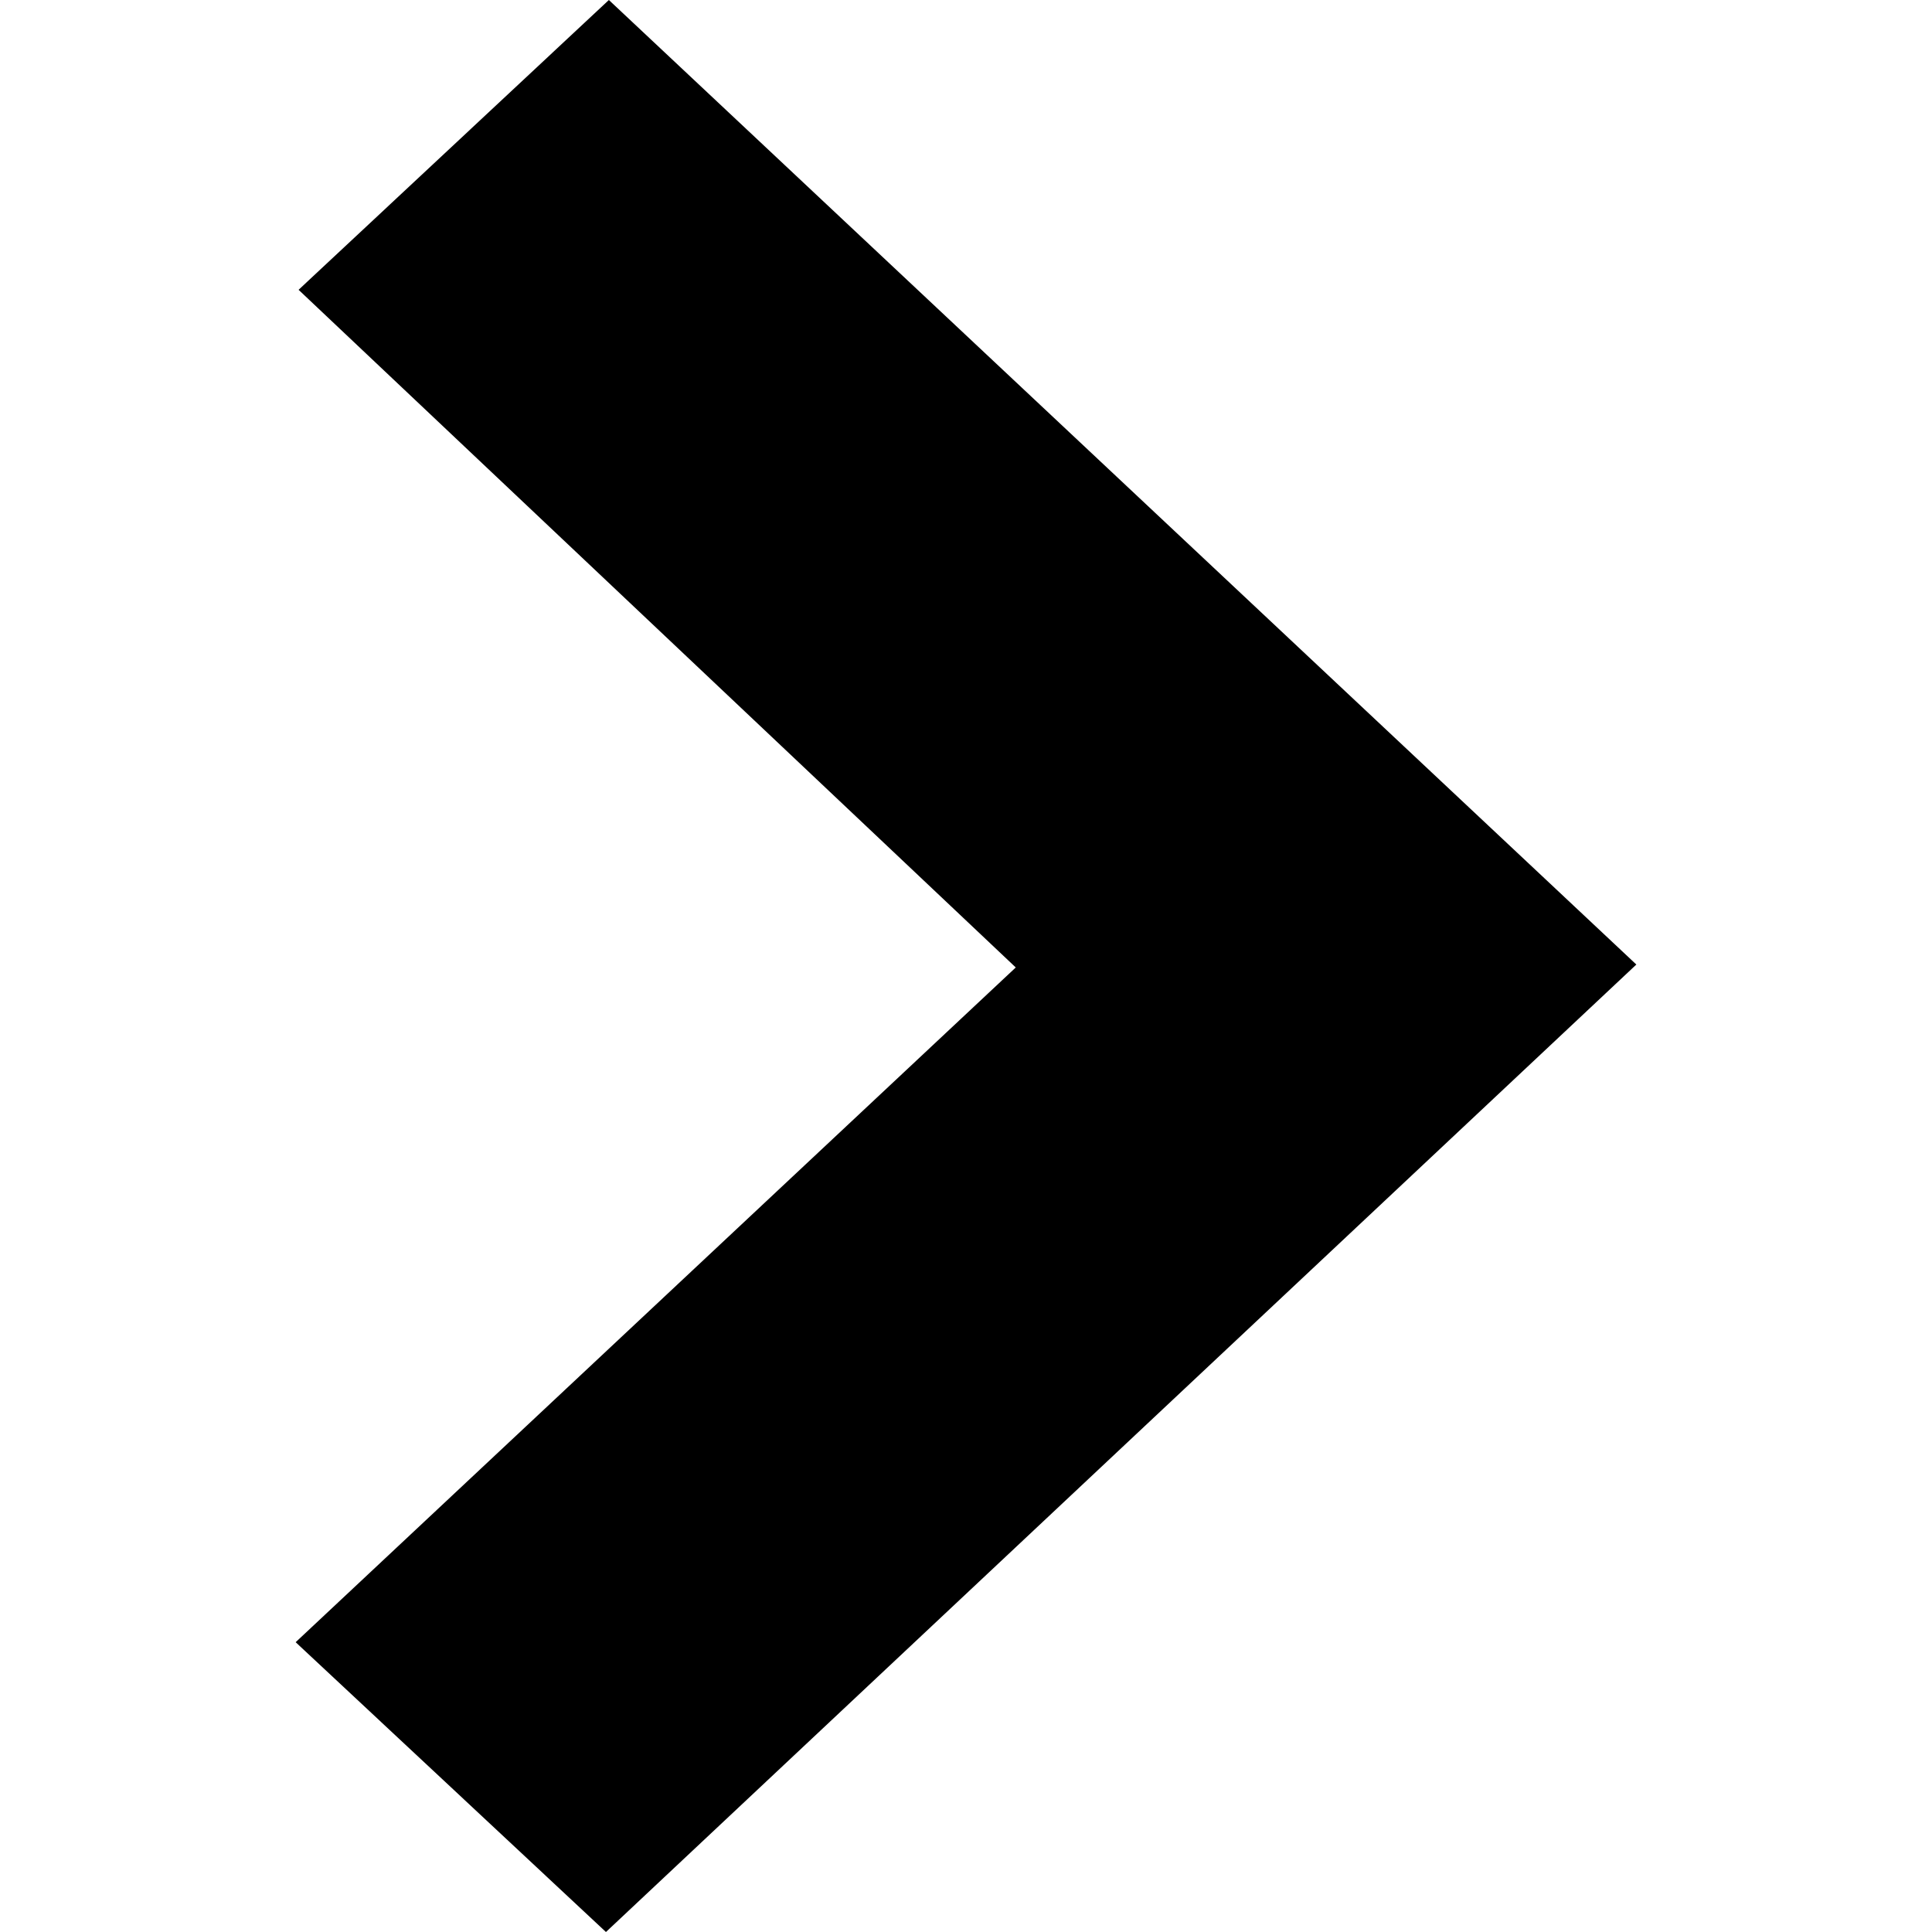
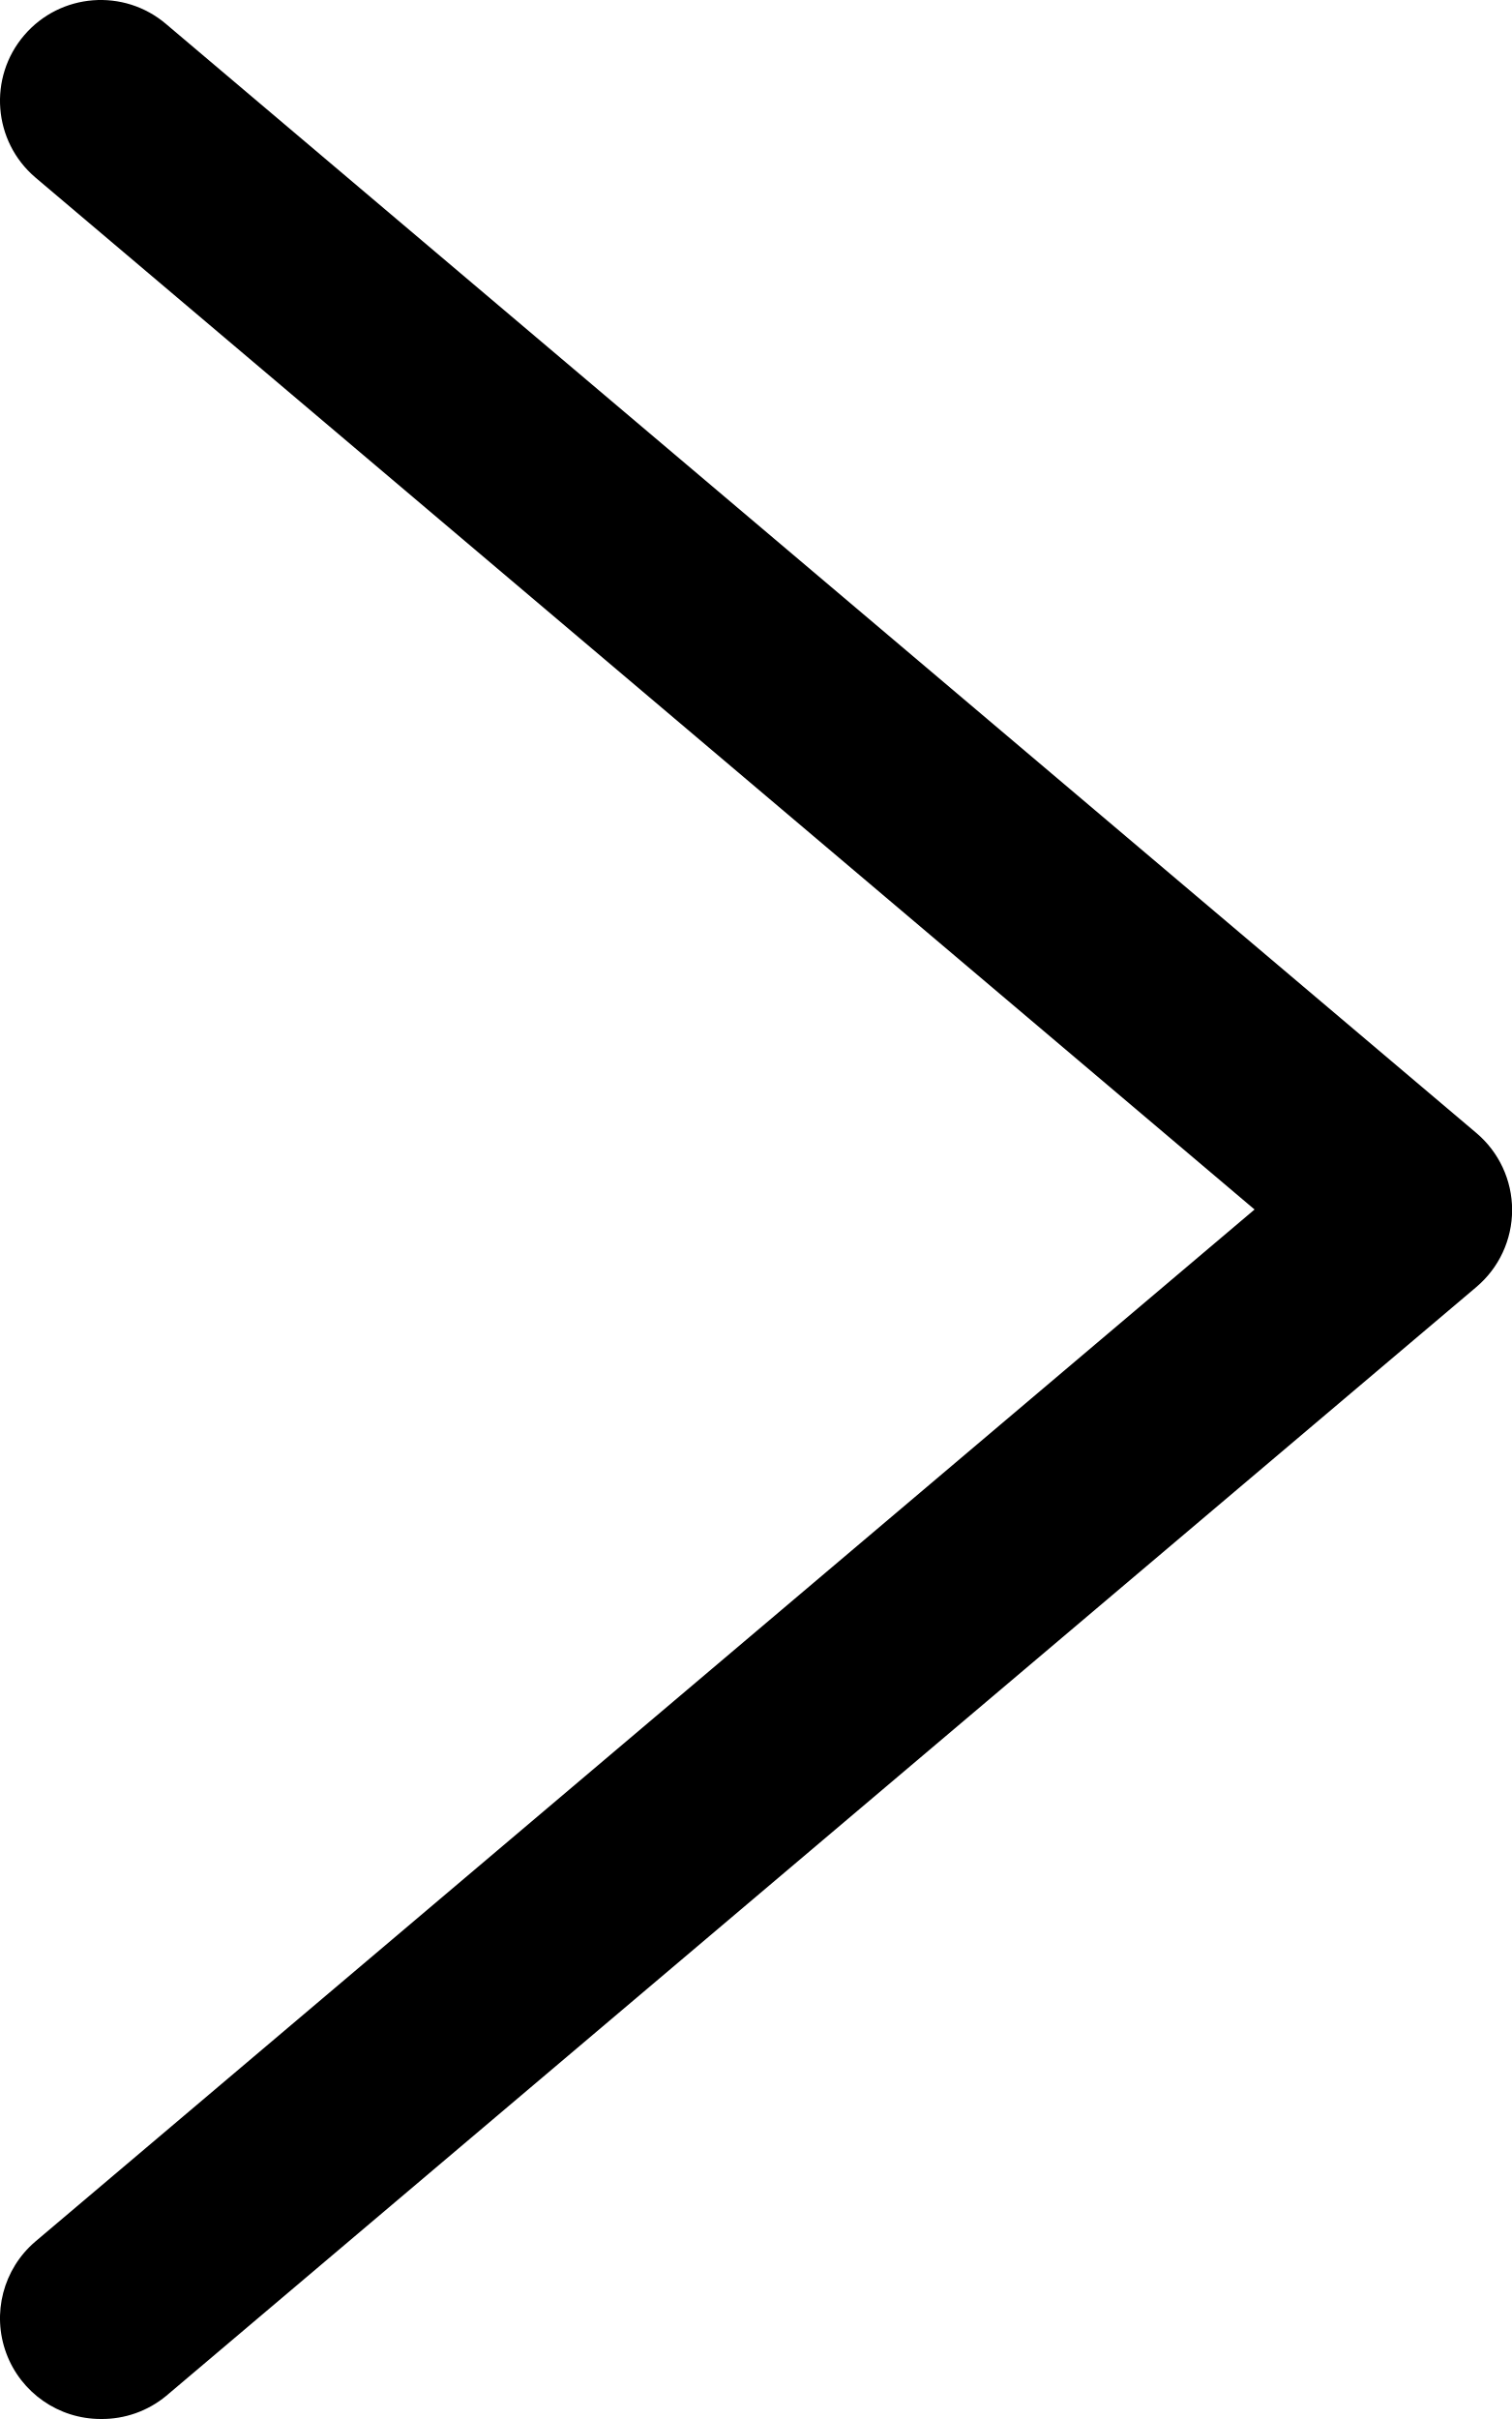
- <svg xmlns="http://www.w3.org/2000/svg" version="1.1" id="Layer_1" x="0px" y="0px" viewBox="0 0 132 132" style="enable-background:new 0 0 132 132;" xml:space="preserve">
-   <path d="M41.4,132l-21.2-19.8l49.2-46.1l-49-46.3L41.6,0l70.2,65.9L41.4,132L41.4,132z" />
+ <svg xmlns="http://www.w3.org/2000/svg" viewBox="0 0 15 24">
+   <g id="Layer_2" data-name="Layer 2">
+     <g id="Arrows">
+       <path d="M1,24a1,1,0,0,1-.65-1.76L12.45,12,.35,1.76A1,1,0,1,1,1.65.24l13,11a1,1,0,0,1,0,1.53l-13,11A1,1,0,0,1,1,24Z" />
+     </g>
+   </g>
</svg>
